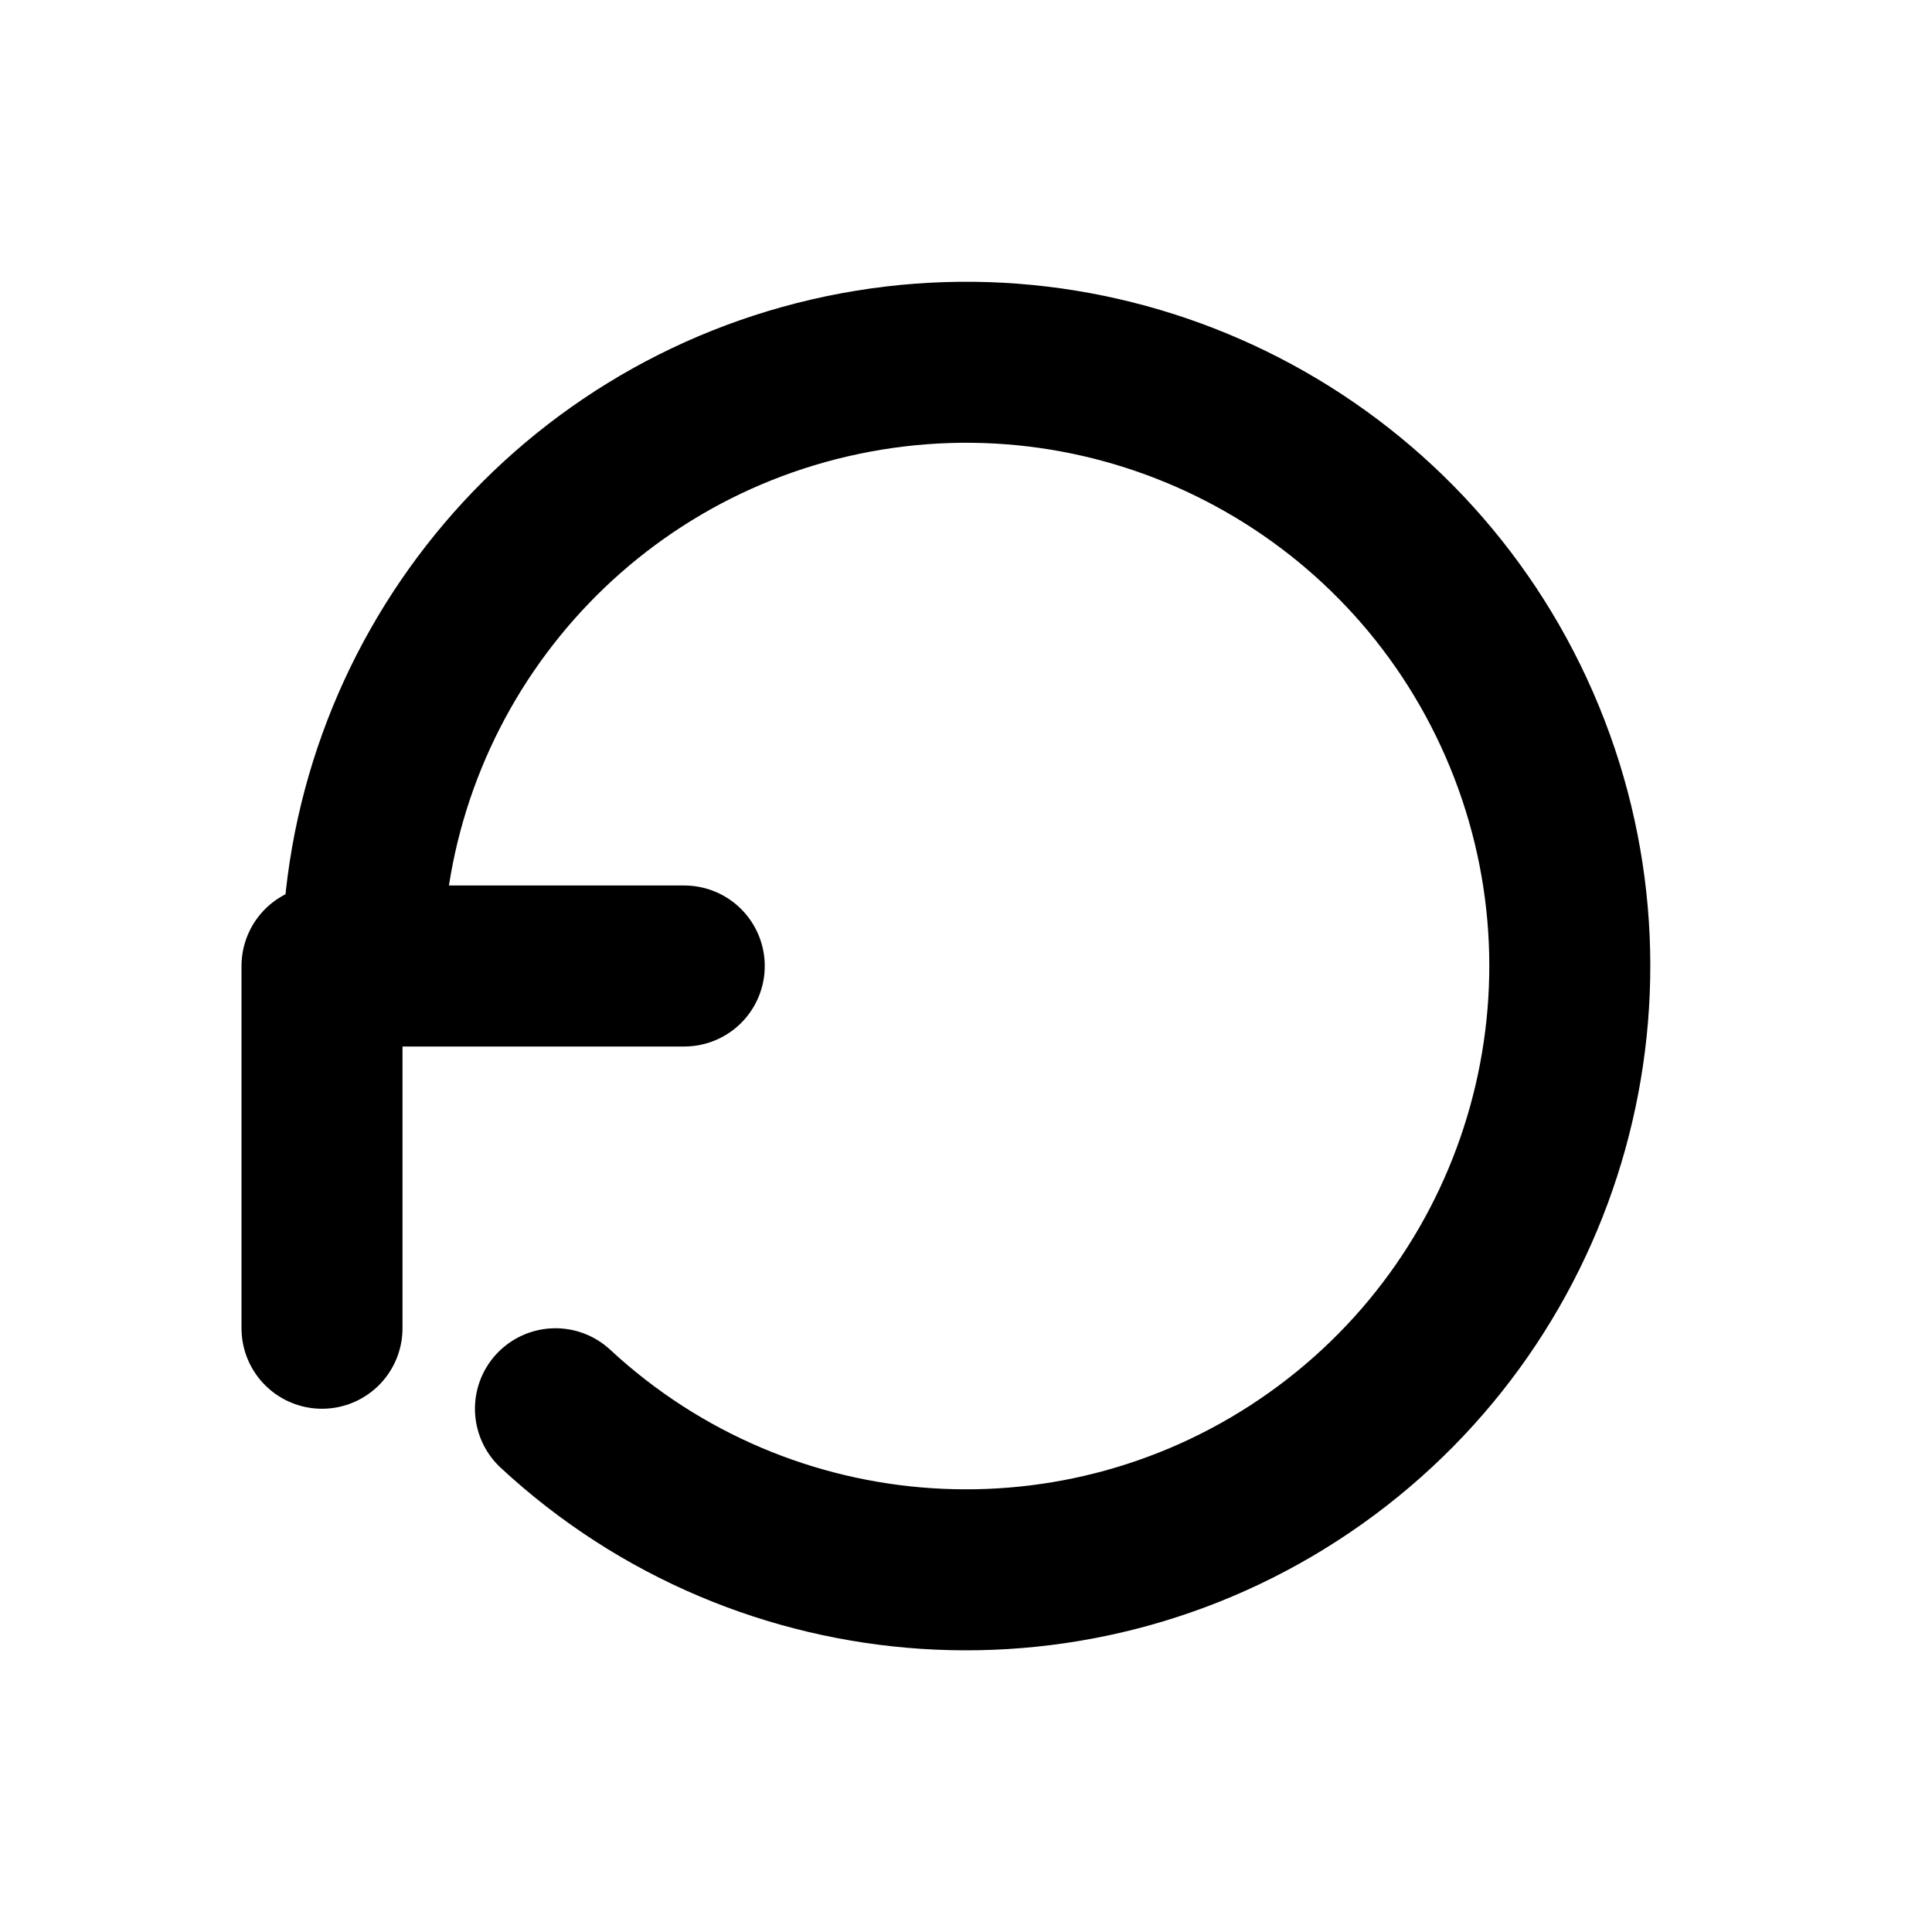
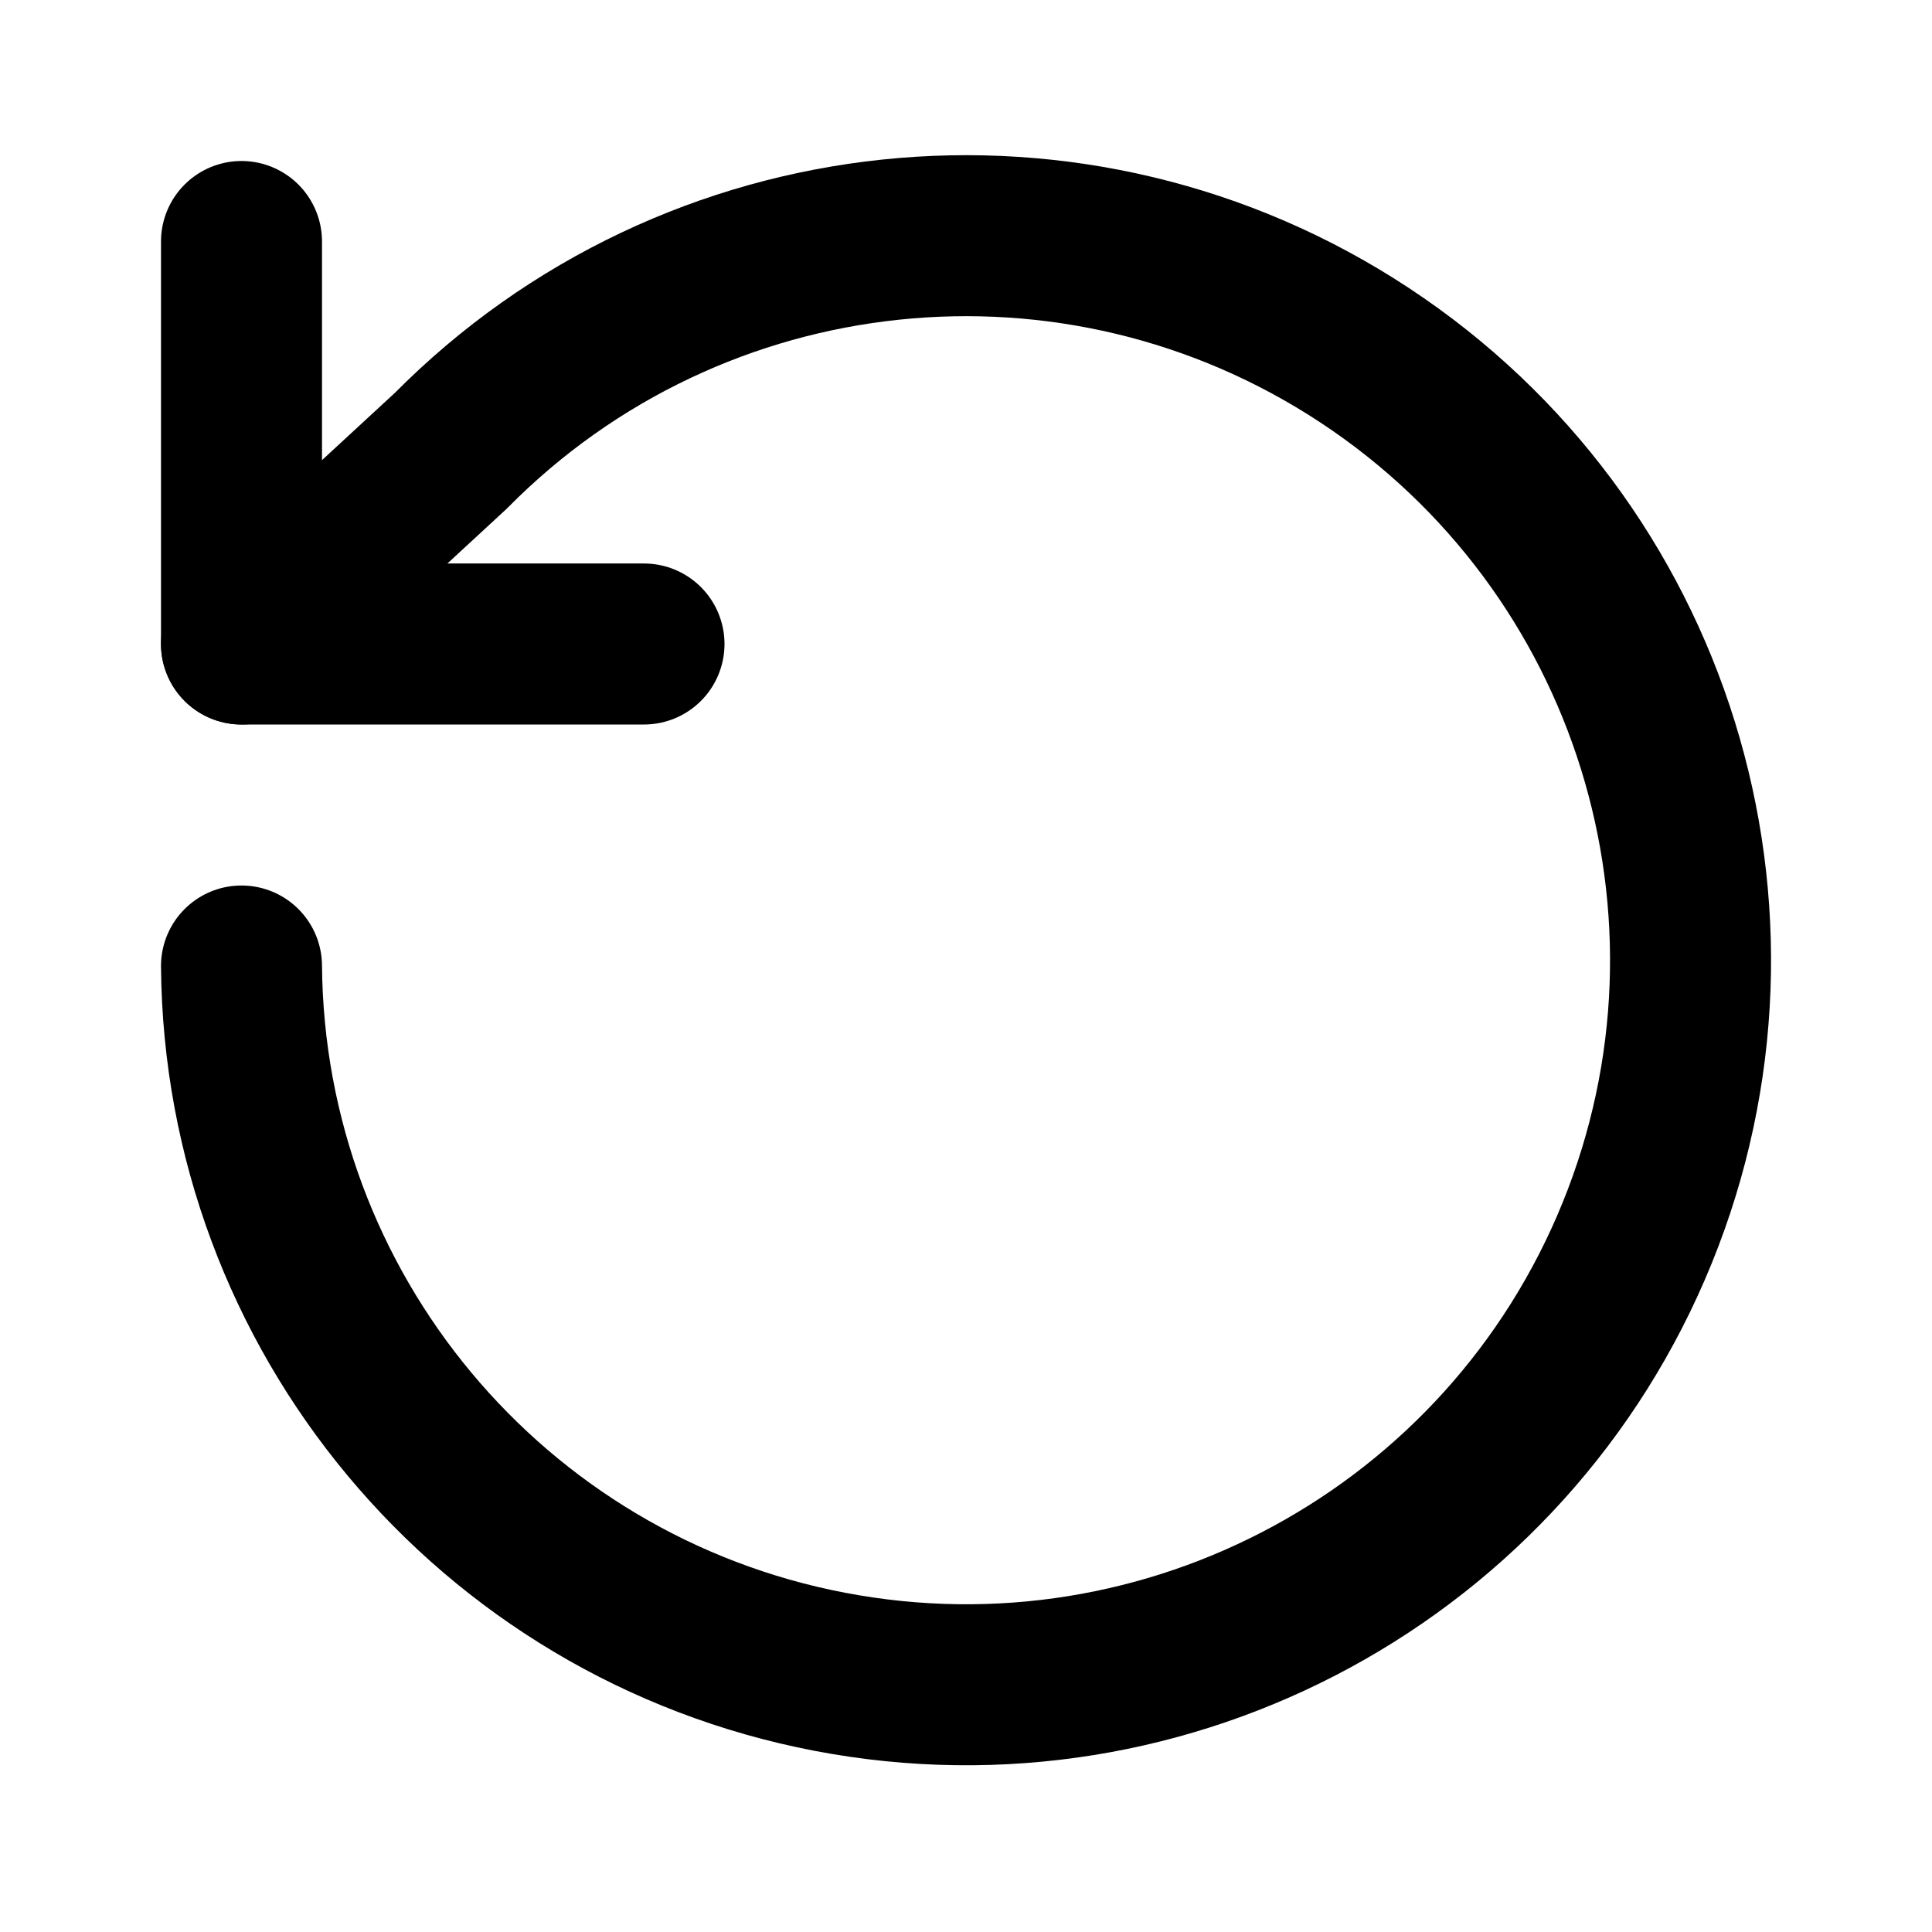
<svg xmlns="http://www.w3.org/2000/svg" viewBox="0 0 24 24" fill="none">
-   <path d="M4.5 12a7.5 7.5 0 1 1 2.4 5.5" stroke="currentColor" stroke-width="2" stroke-linecap="round" />
-   <path d="M4 16.5v-4.5h4.5" stroke="currentColor" stroke-width="2" stroke-linecap="round" stroke-linejoin="round" />
+   <g stroke="currentColor" stroke-width="2" stroke-linecap="round" stroke-linejoin="round">
+     <path d="M3 12a9 9 0 1 0 2.6-6.4L3 8" />
+     <path d="M3 3v5h5" />
+   </g>
</svg>
